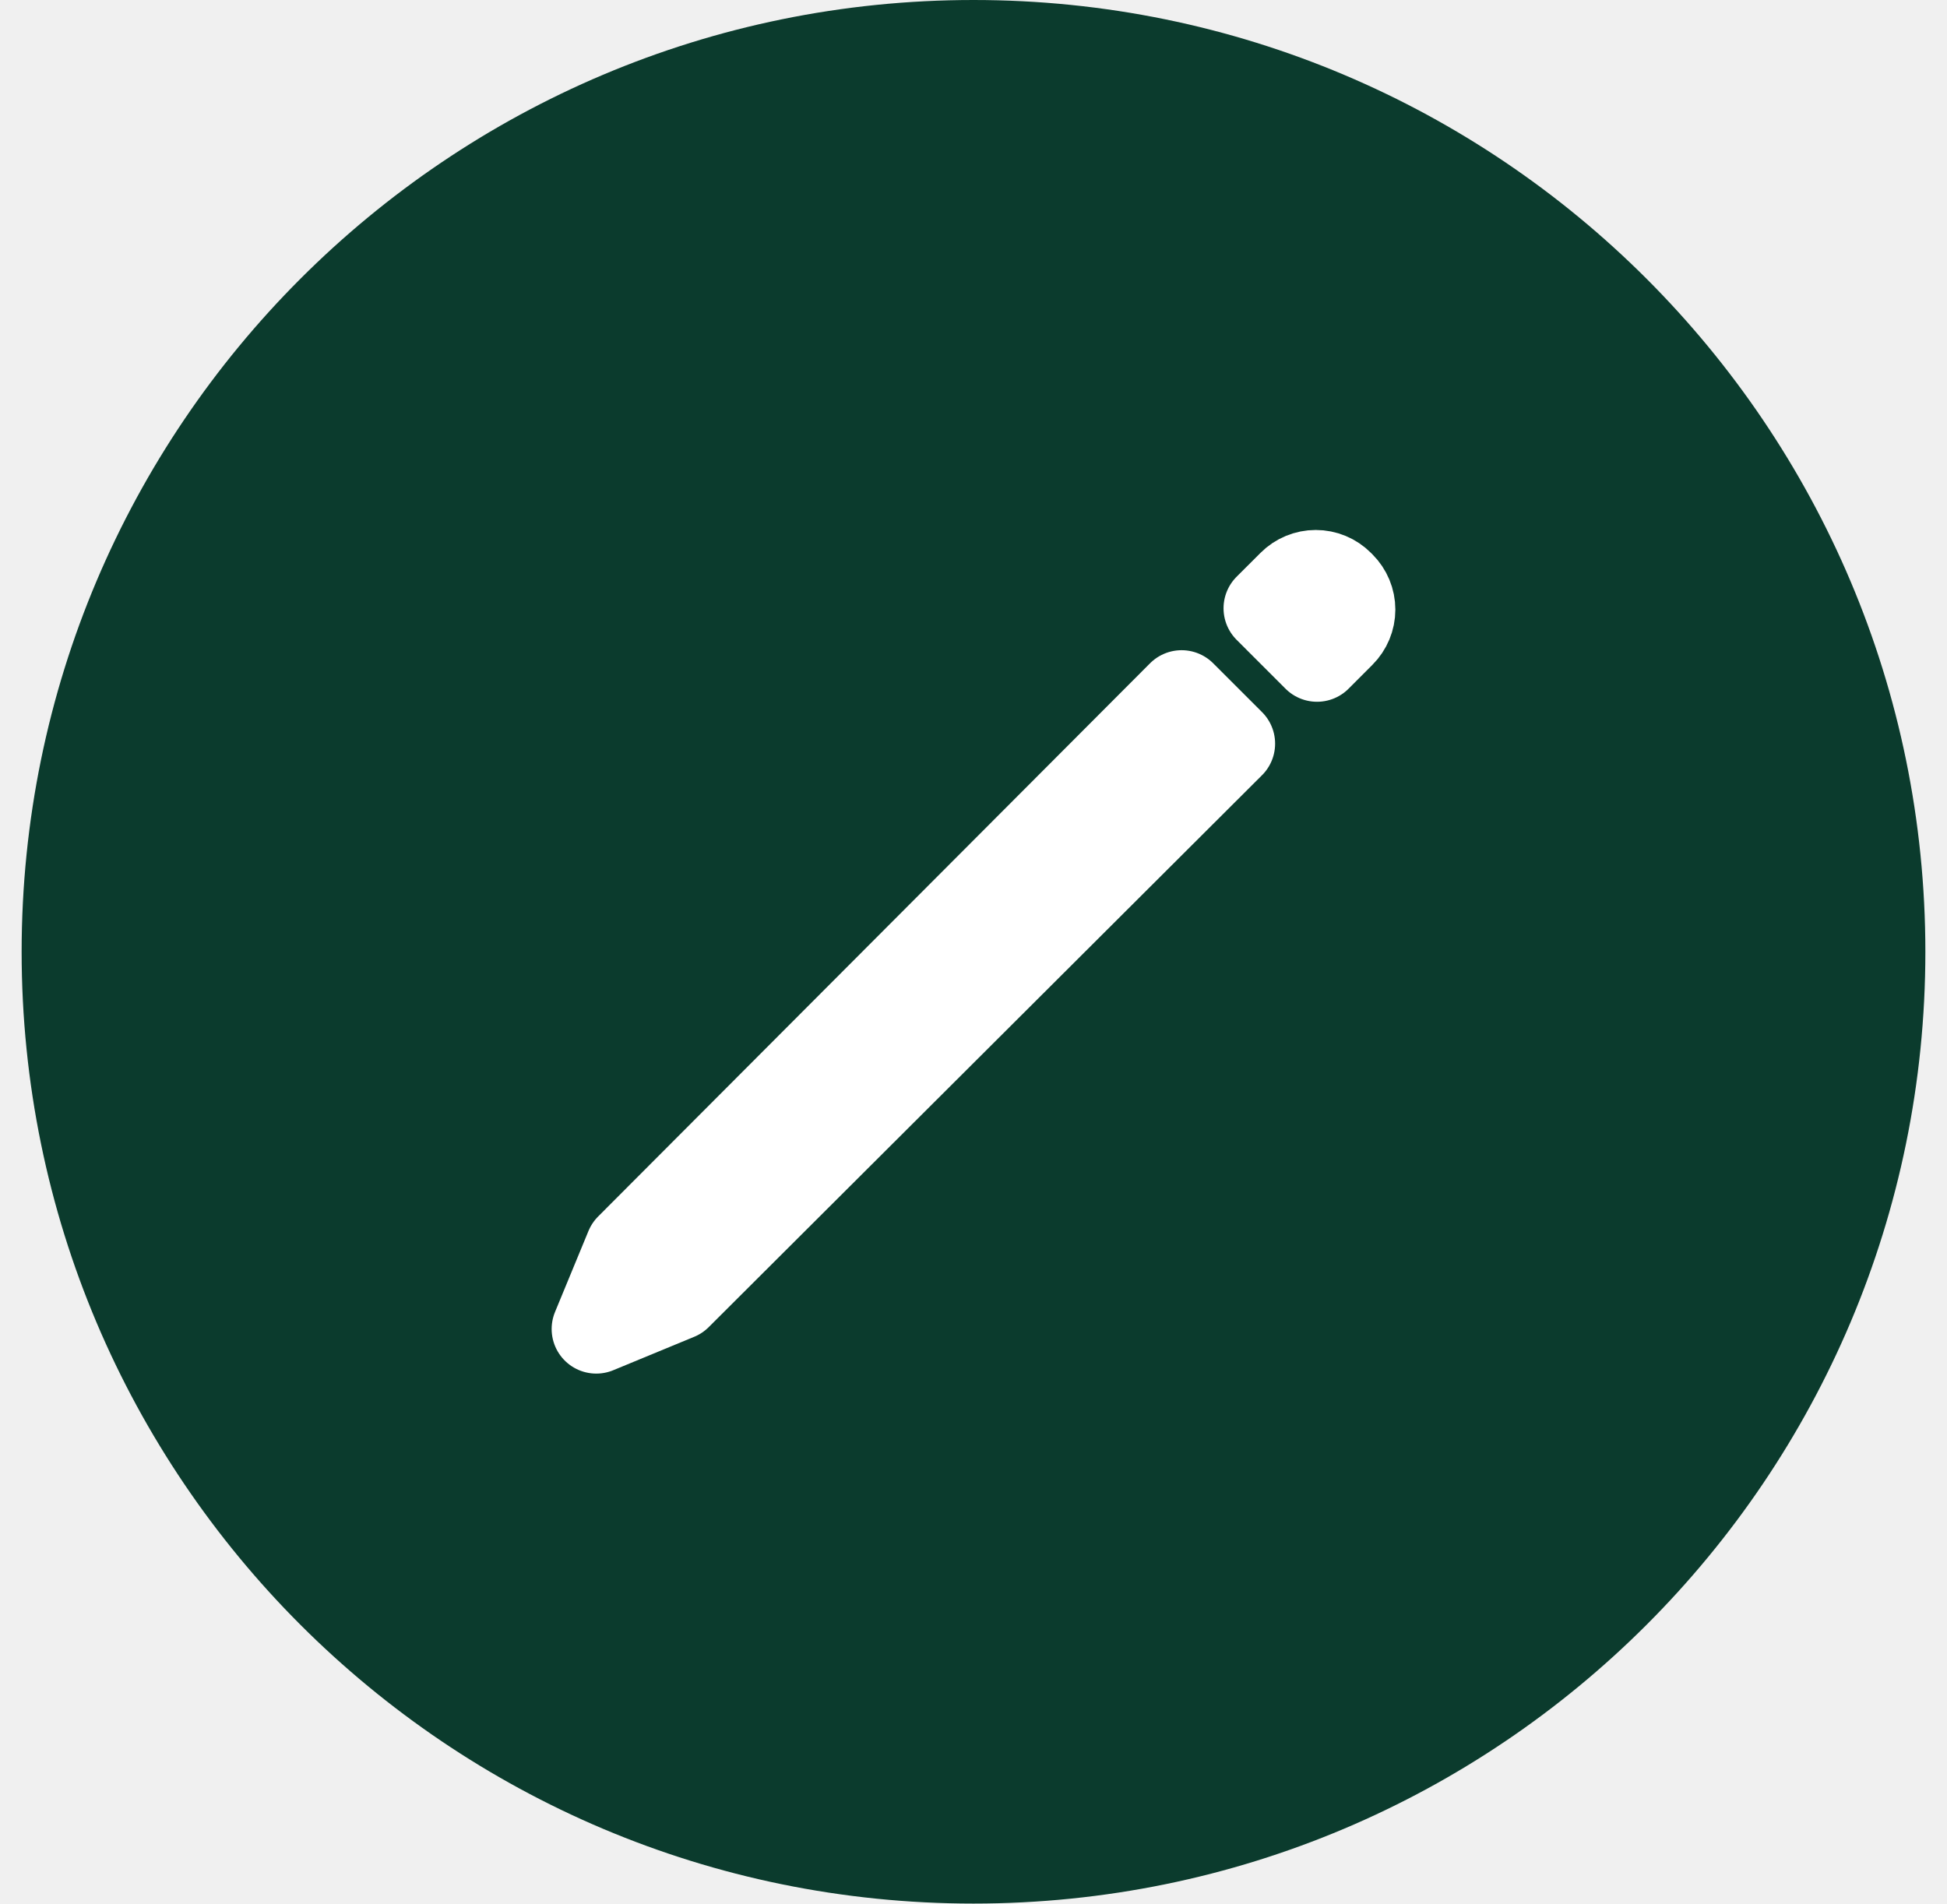
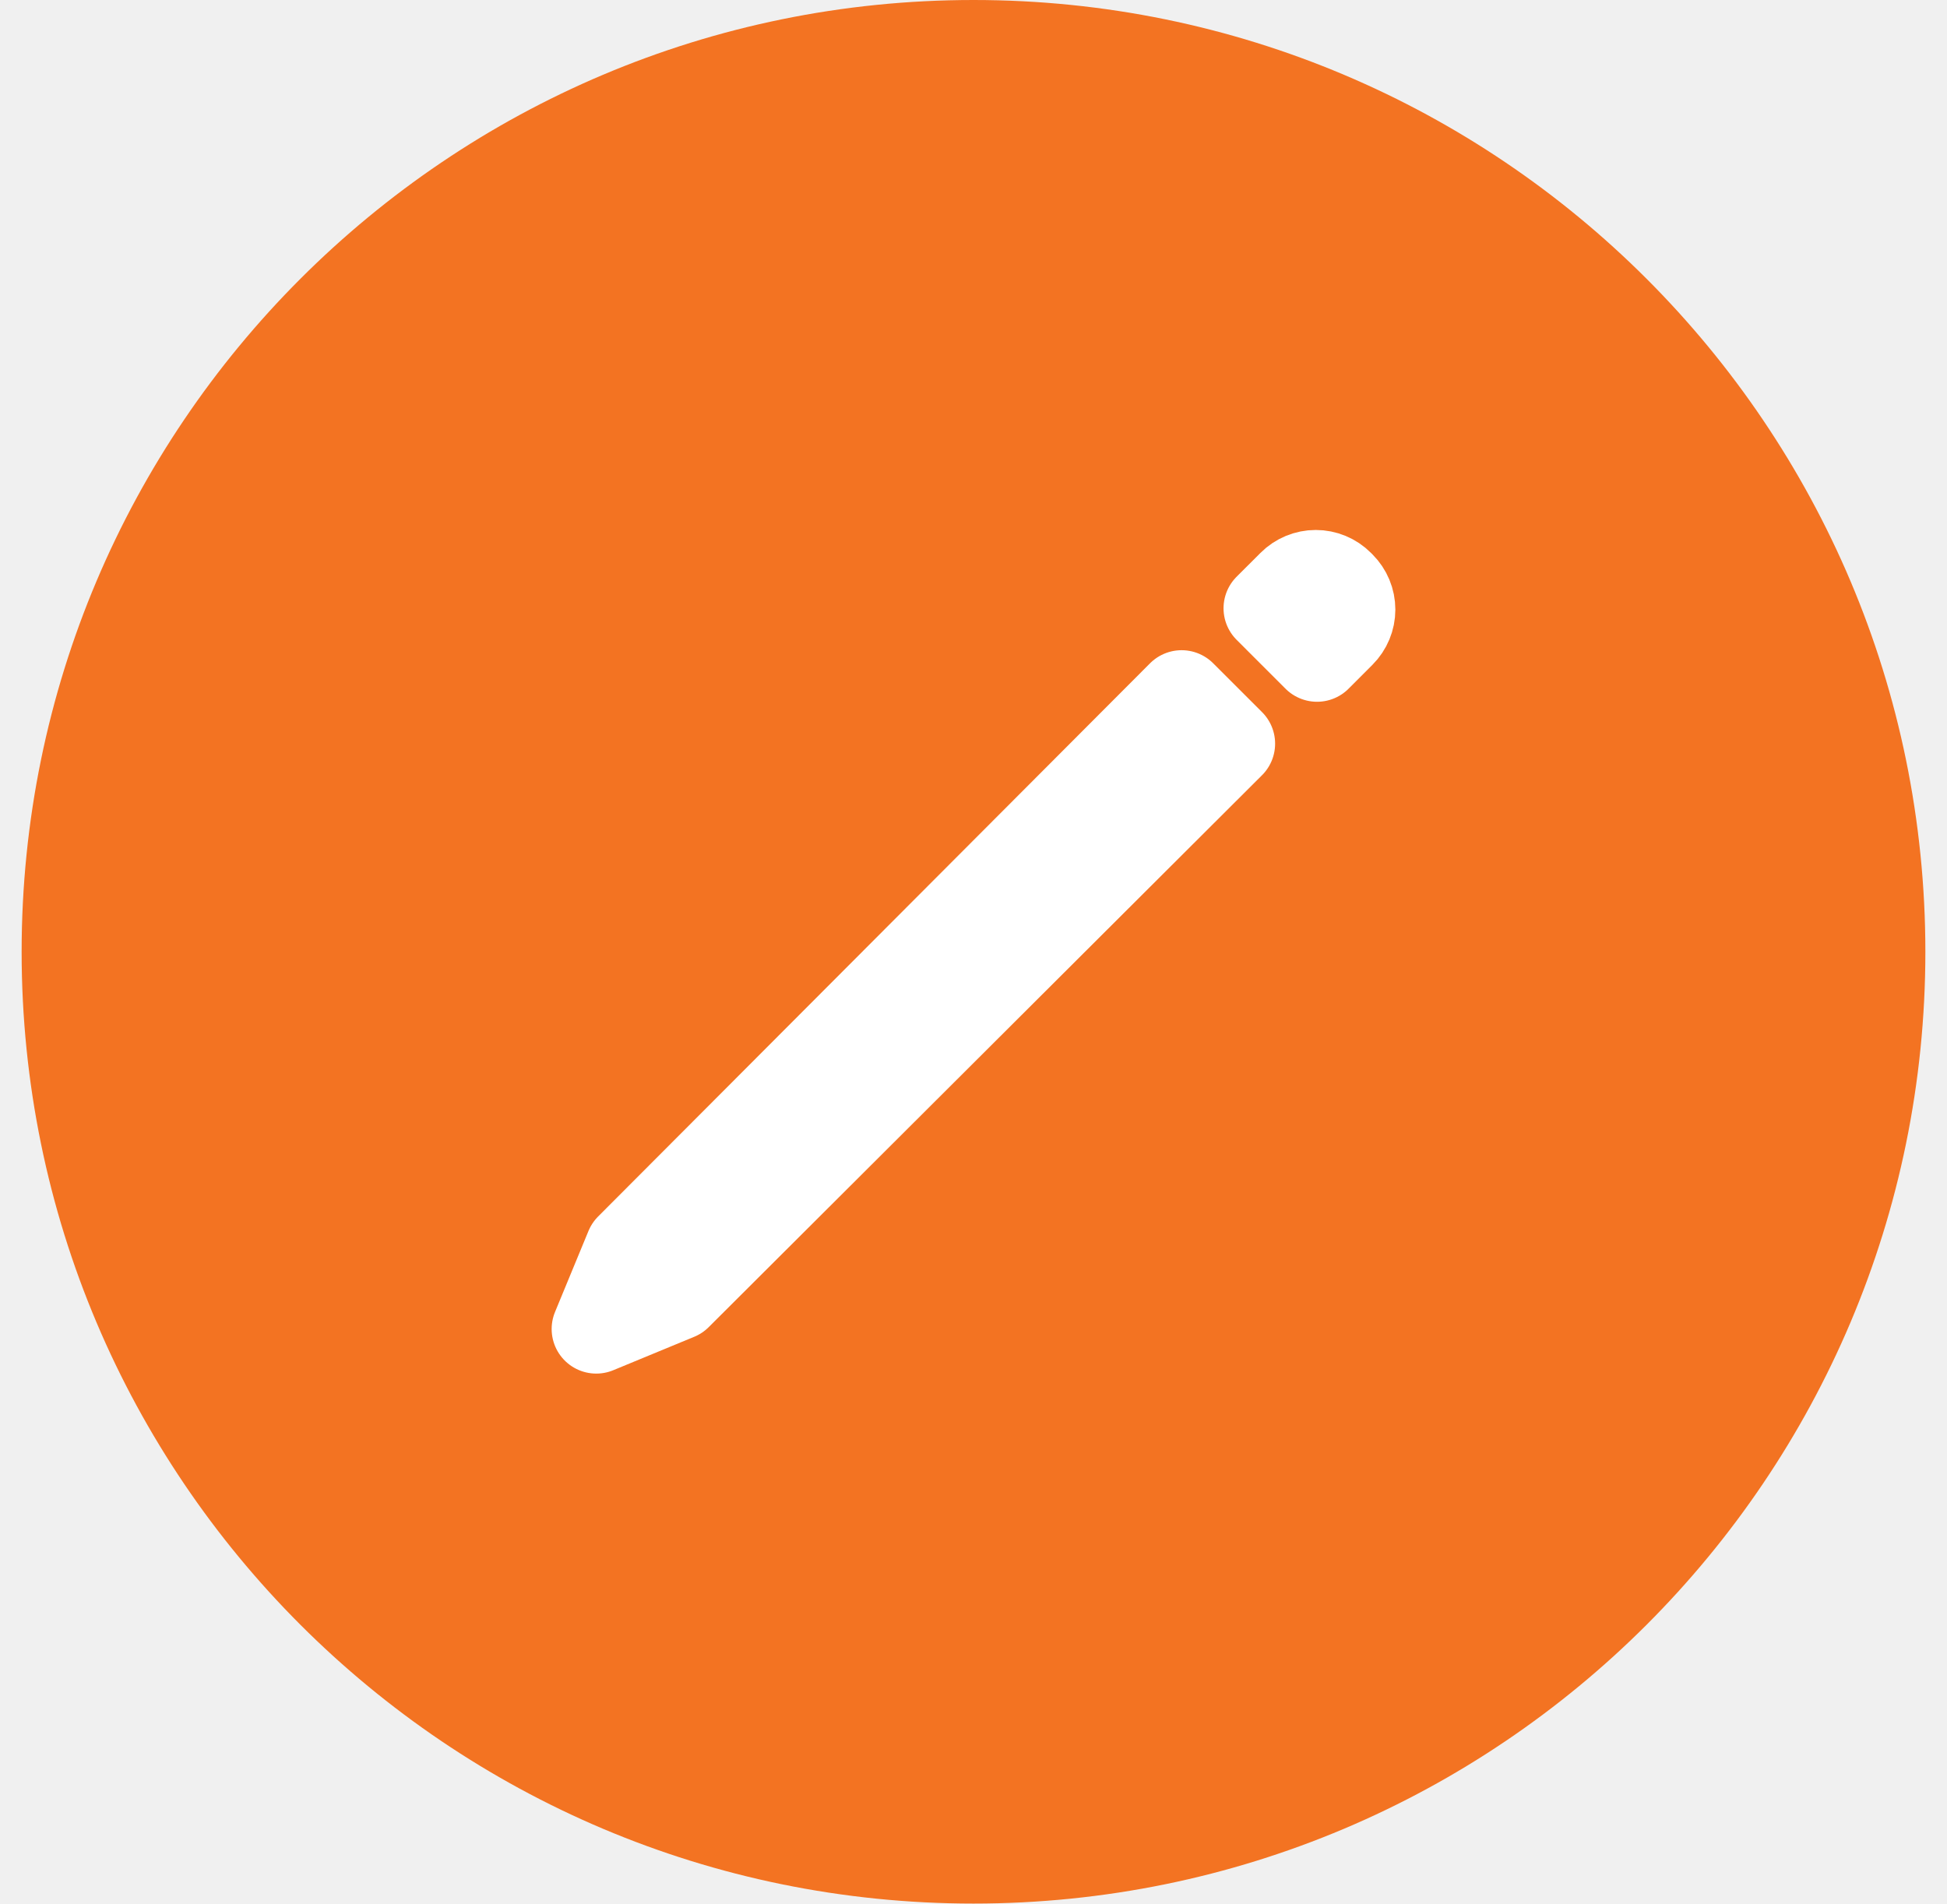
<svg xmlns="http://www.w3.org/2000/svg" width="45" height="44" viewBox="0 0 45 44" fill="none">
-   <rect x="0.5" width="44" height="44" rx="22" fill="#0B3B2D" />
+   <rect x="0.5" width="44" height="44" rx="22" fill="#f37322" />
  <path d="M27.31 16.06L14.554 28.847L13.781 30.719L15.652 29.946L28.44 17.189L27.31 16.06ZM29.863 13.508L29.31 14.06L30.44 15.19L30.992 14.637C31.137 14.492 31.219 14.295 31.219 14.09C31.219 13.885 31.137 13.688 30.992 13.543L30.957 13.508C30.885 13.436 30.8 13.379 30.706 13.34C30.612 13.301 30.512 13.281 30.41 13.281C30.308 13.281 30.208 13.301 30.114 13.34C30.02 13.379 29.934 13.436 29.863 13.508Z" stroke="white" stroke-width="2.062" stroke-linecap="round" stroke-linejoin="round" />
</svg>
